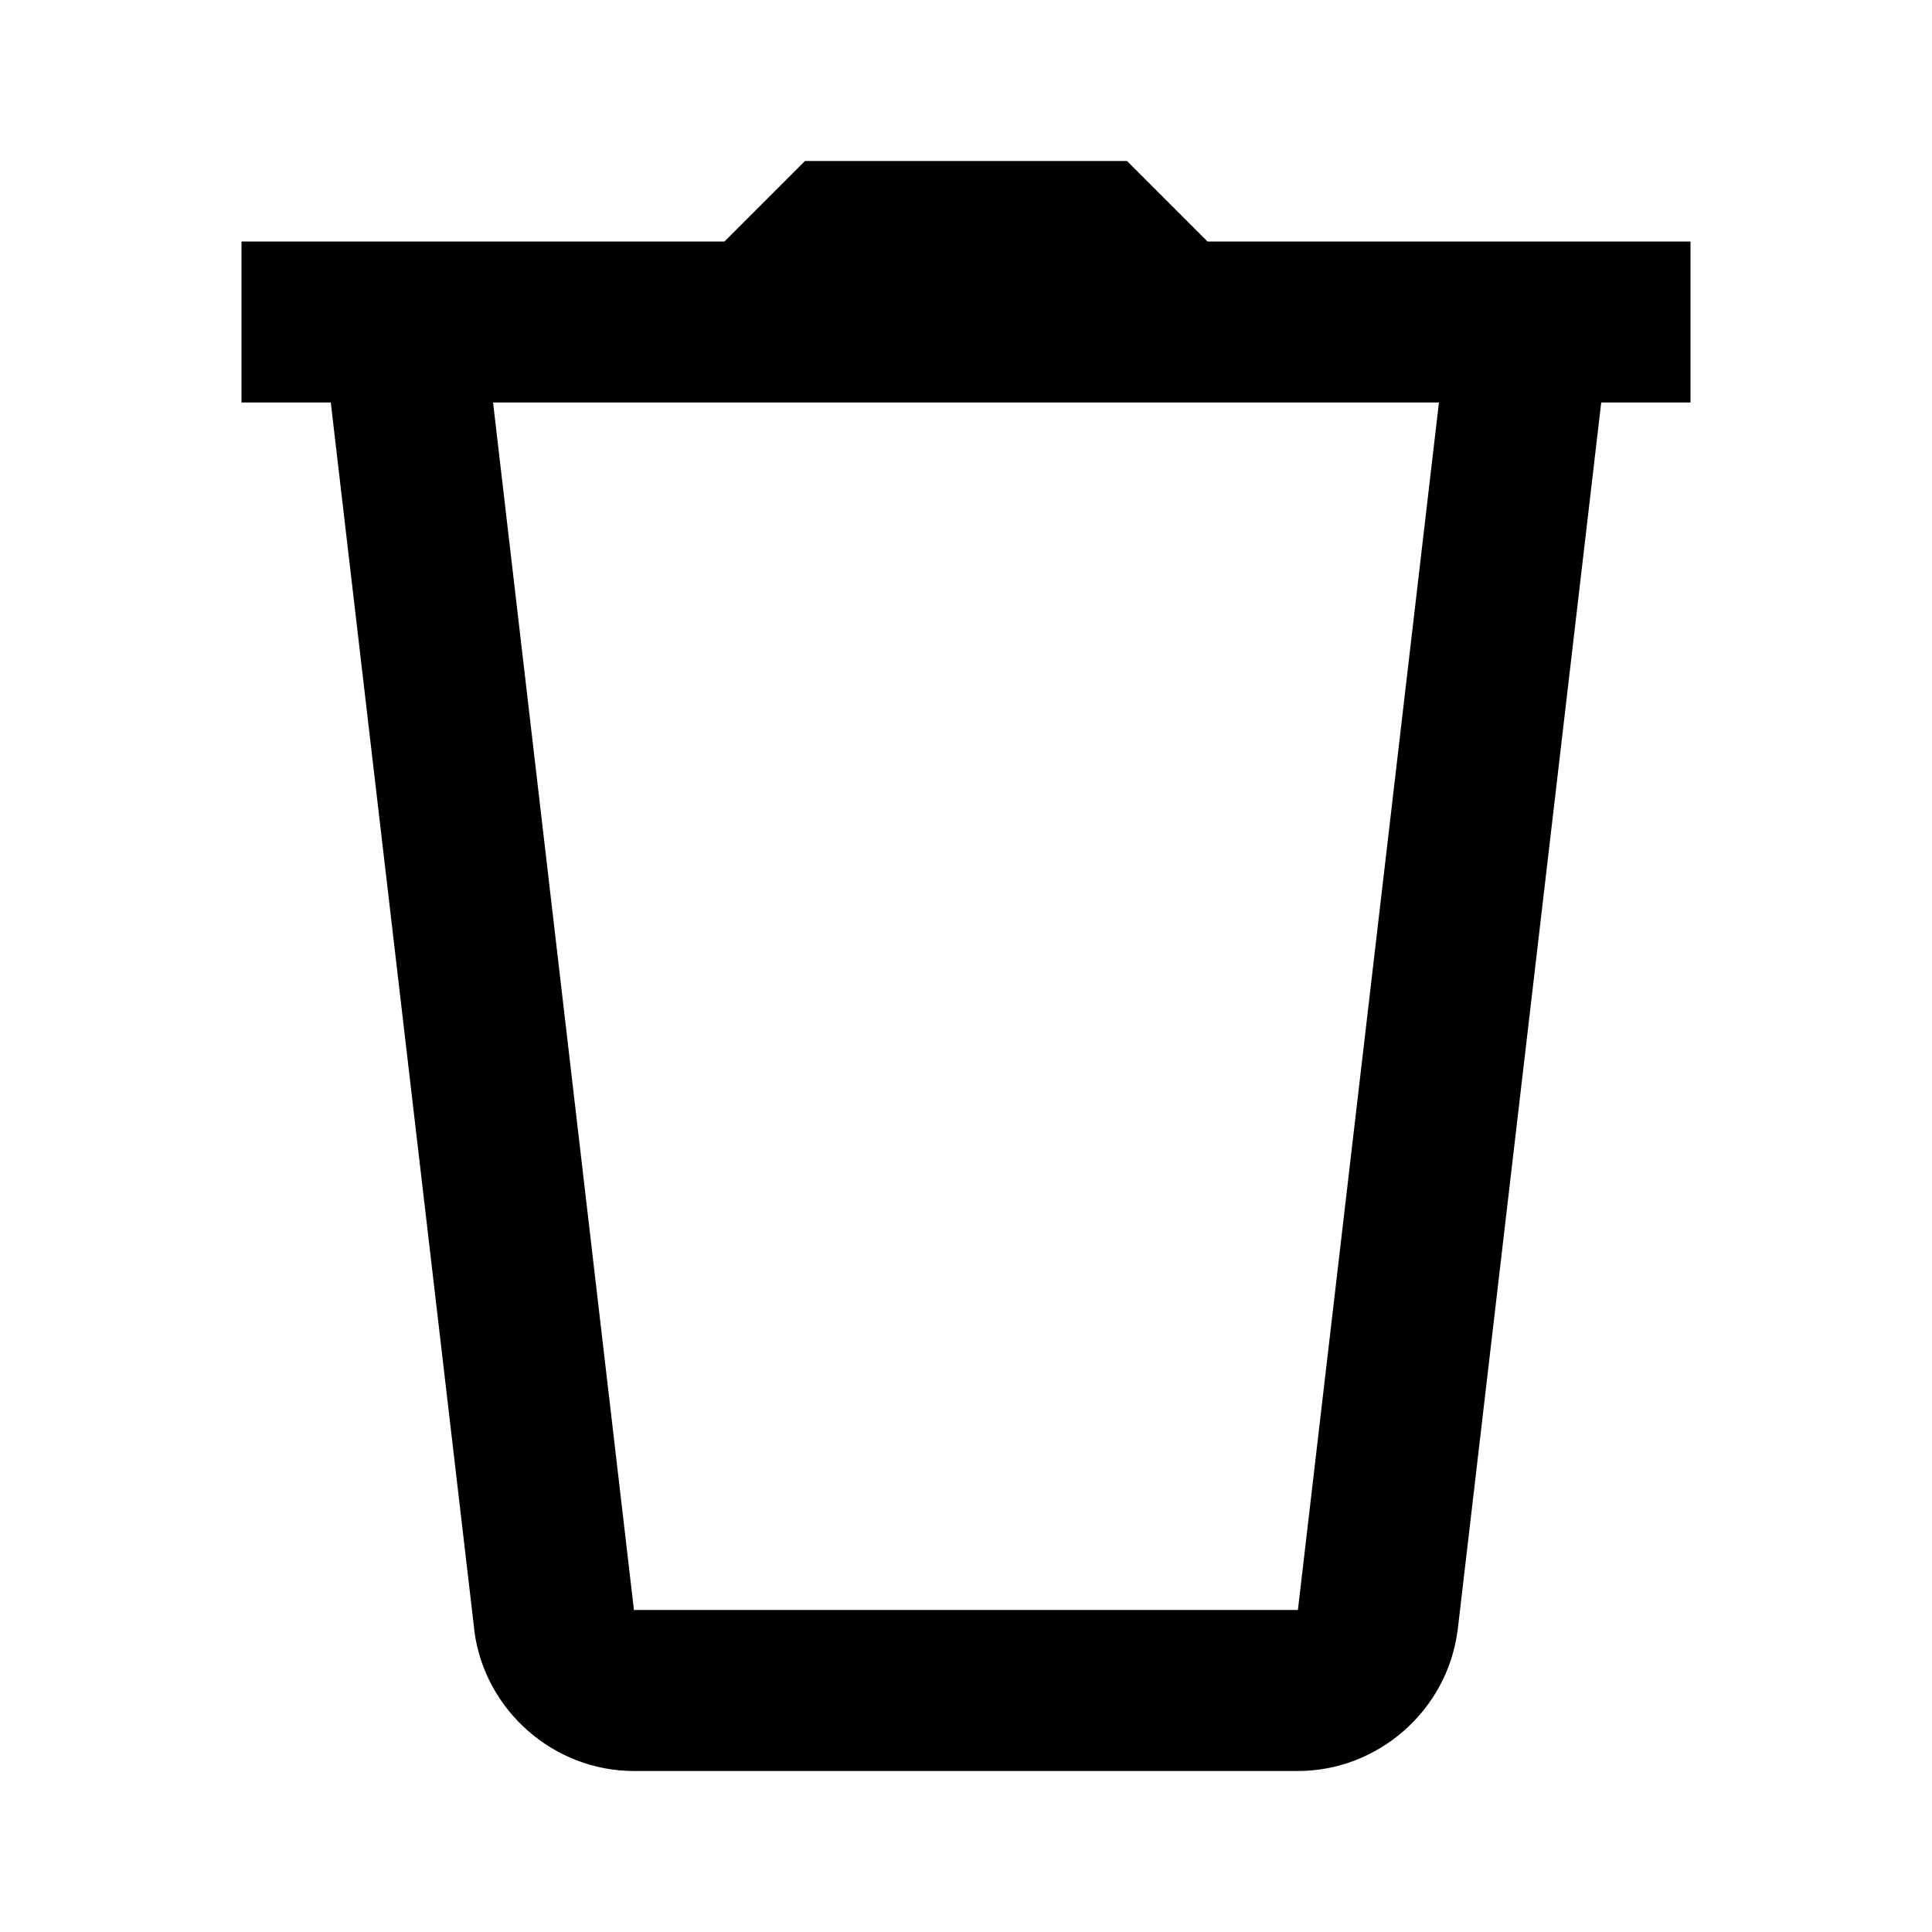
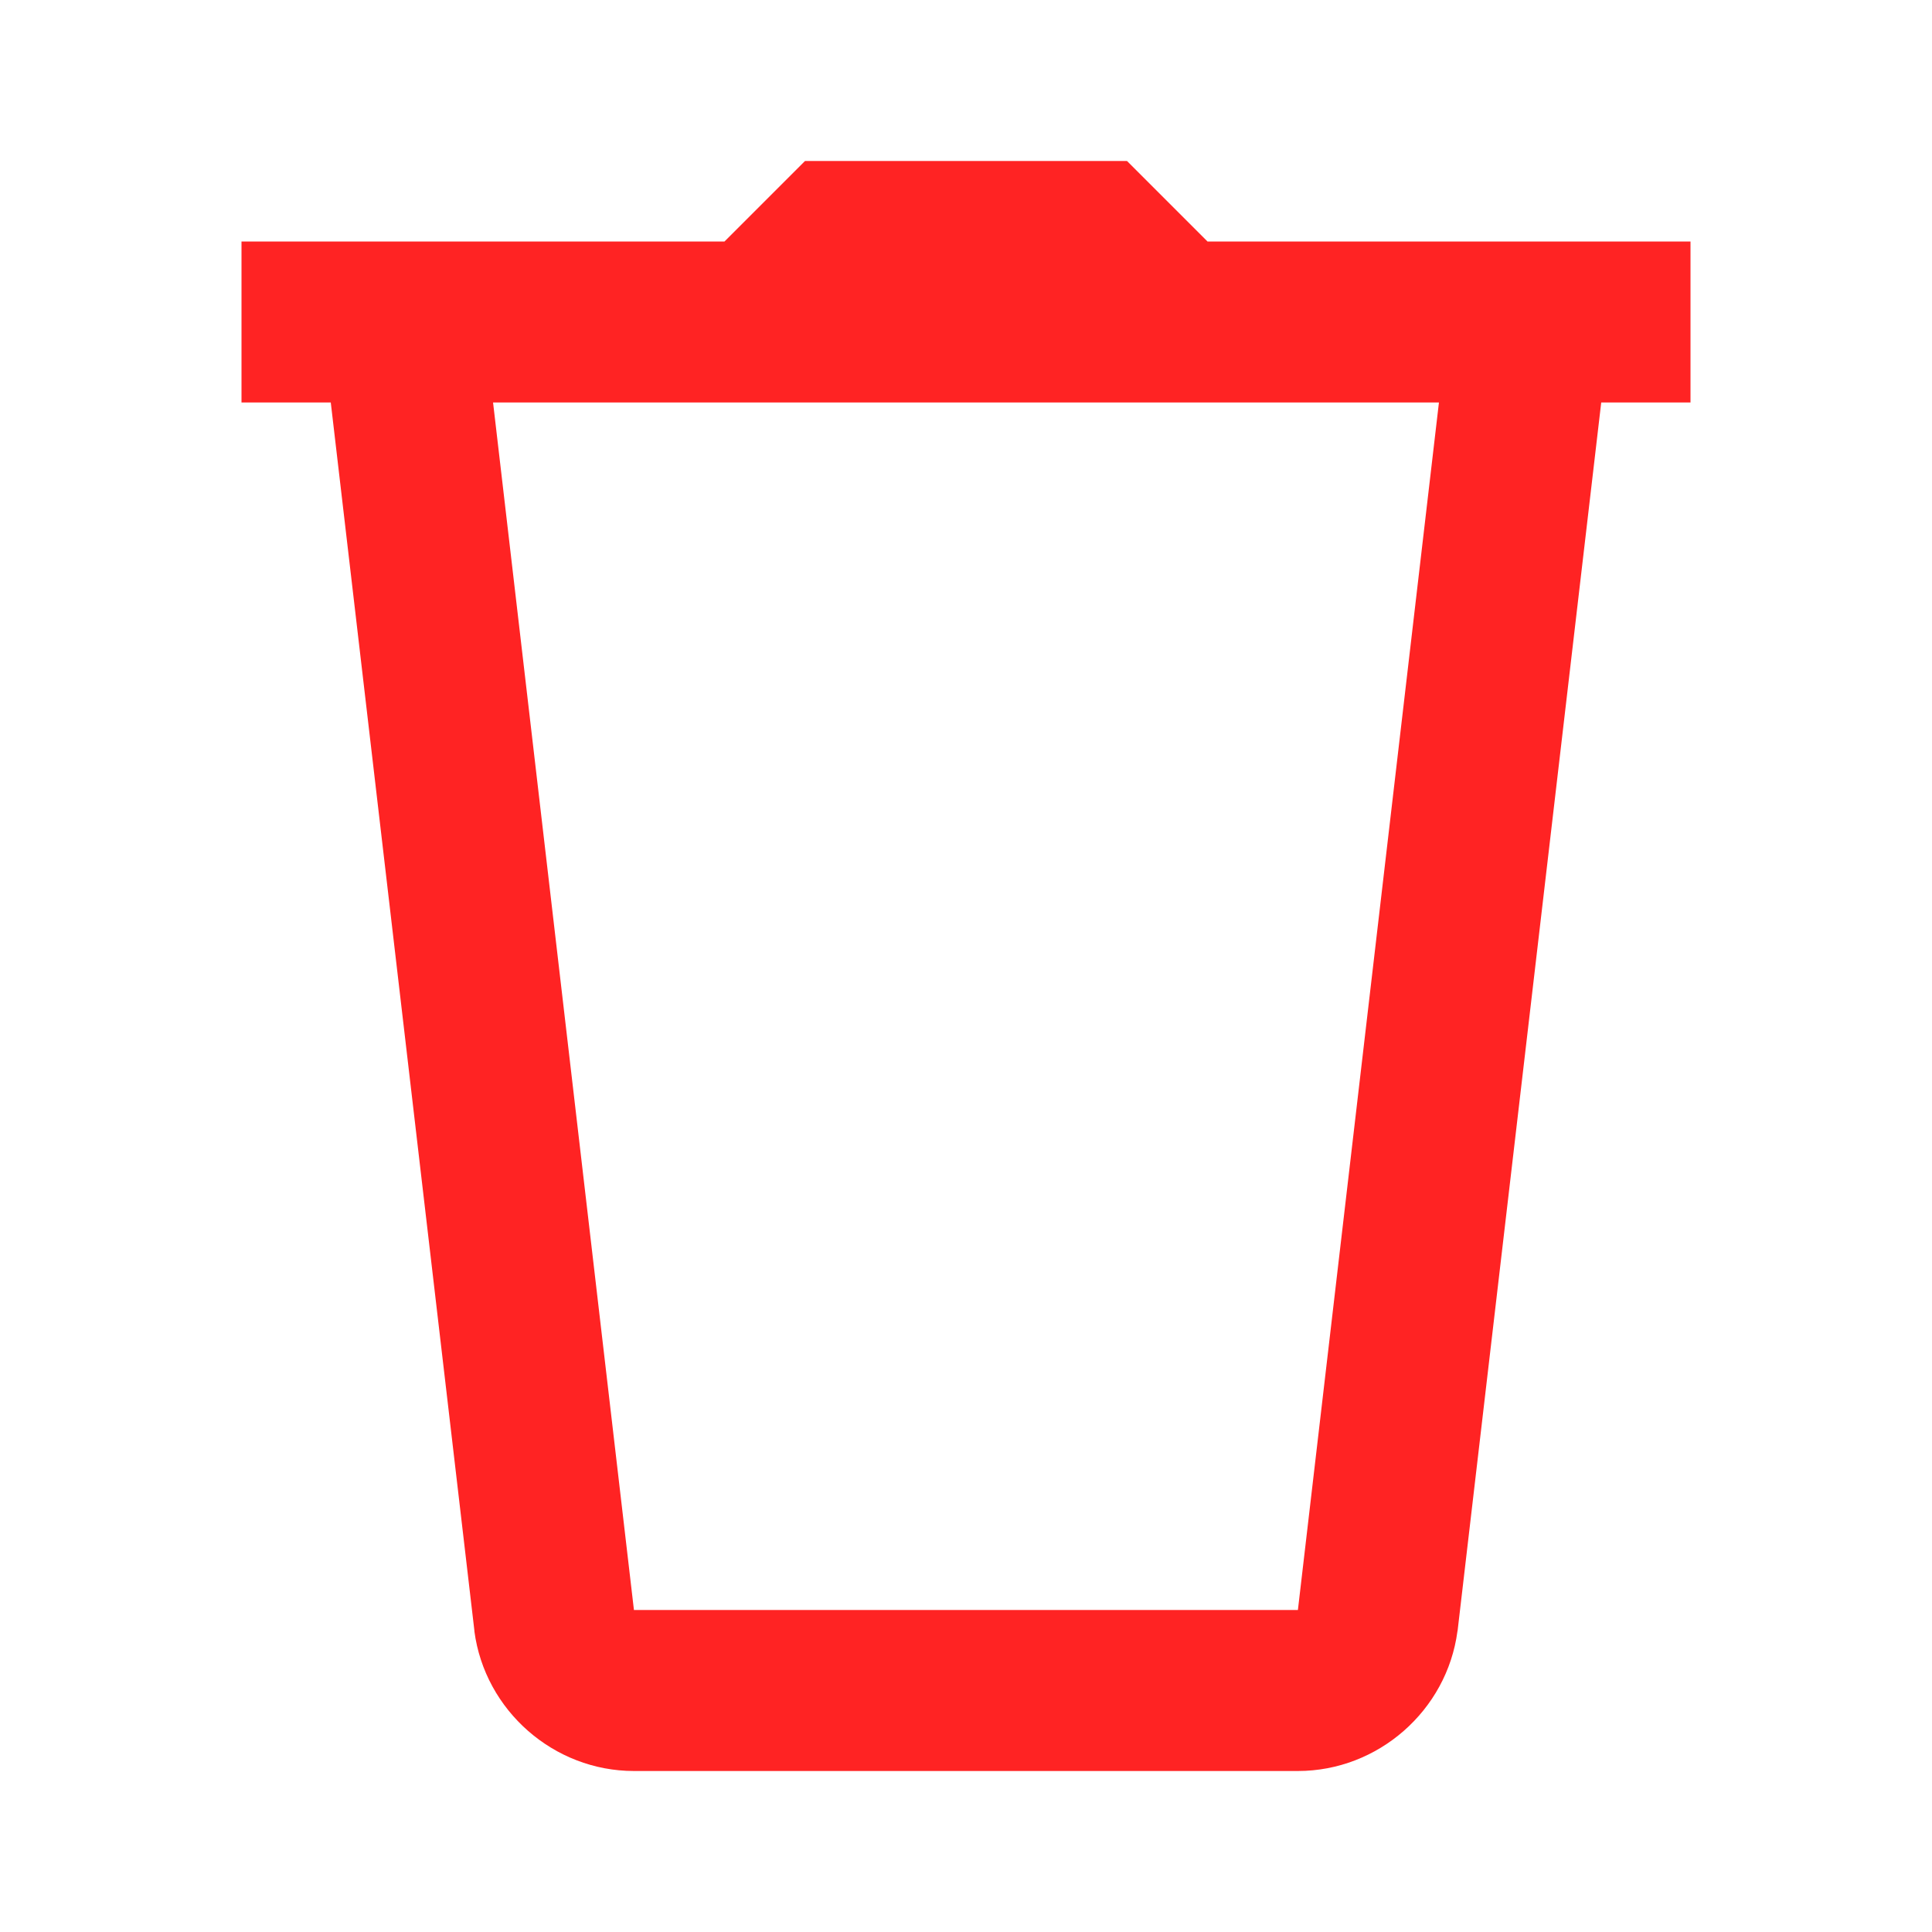
- <svg xmlns="http://www.w3.org/2000/svg" viewBox="0 0 24 24" width="192px" height="192px">
+ <svg xmlns="http://www.w3.org/2000/svg" viewBox="0 0 24 24" width="192px" height="192px" fill="#ff2323">
  <path d="M 10 2 L 9 3 L 3 3 L 3 5 L 4.109 5 L 5.893 20.256 L 5.893 20.264 C 6.024 21.25 6.88 22 7.875 22 L 16.123 22 C 17.118 22 17.974 21.25 18.105 20.264 L 18.107 20.256 L 19.891 5 L 21 5 L 21 3 L 15 3 L 14 2 L 10 2 z M 6.125 5 L 17.875 5 L 16.123 20 L 7.875 20 L 6.125 5 z" />
</svg>
